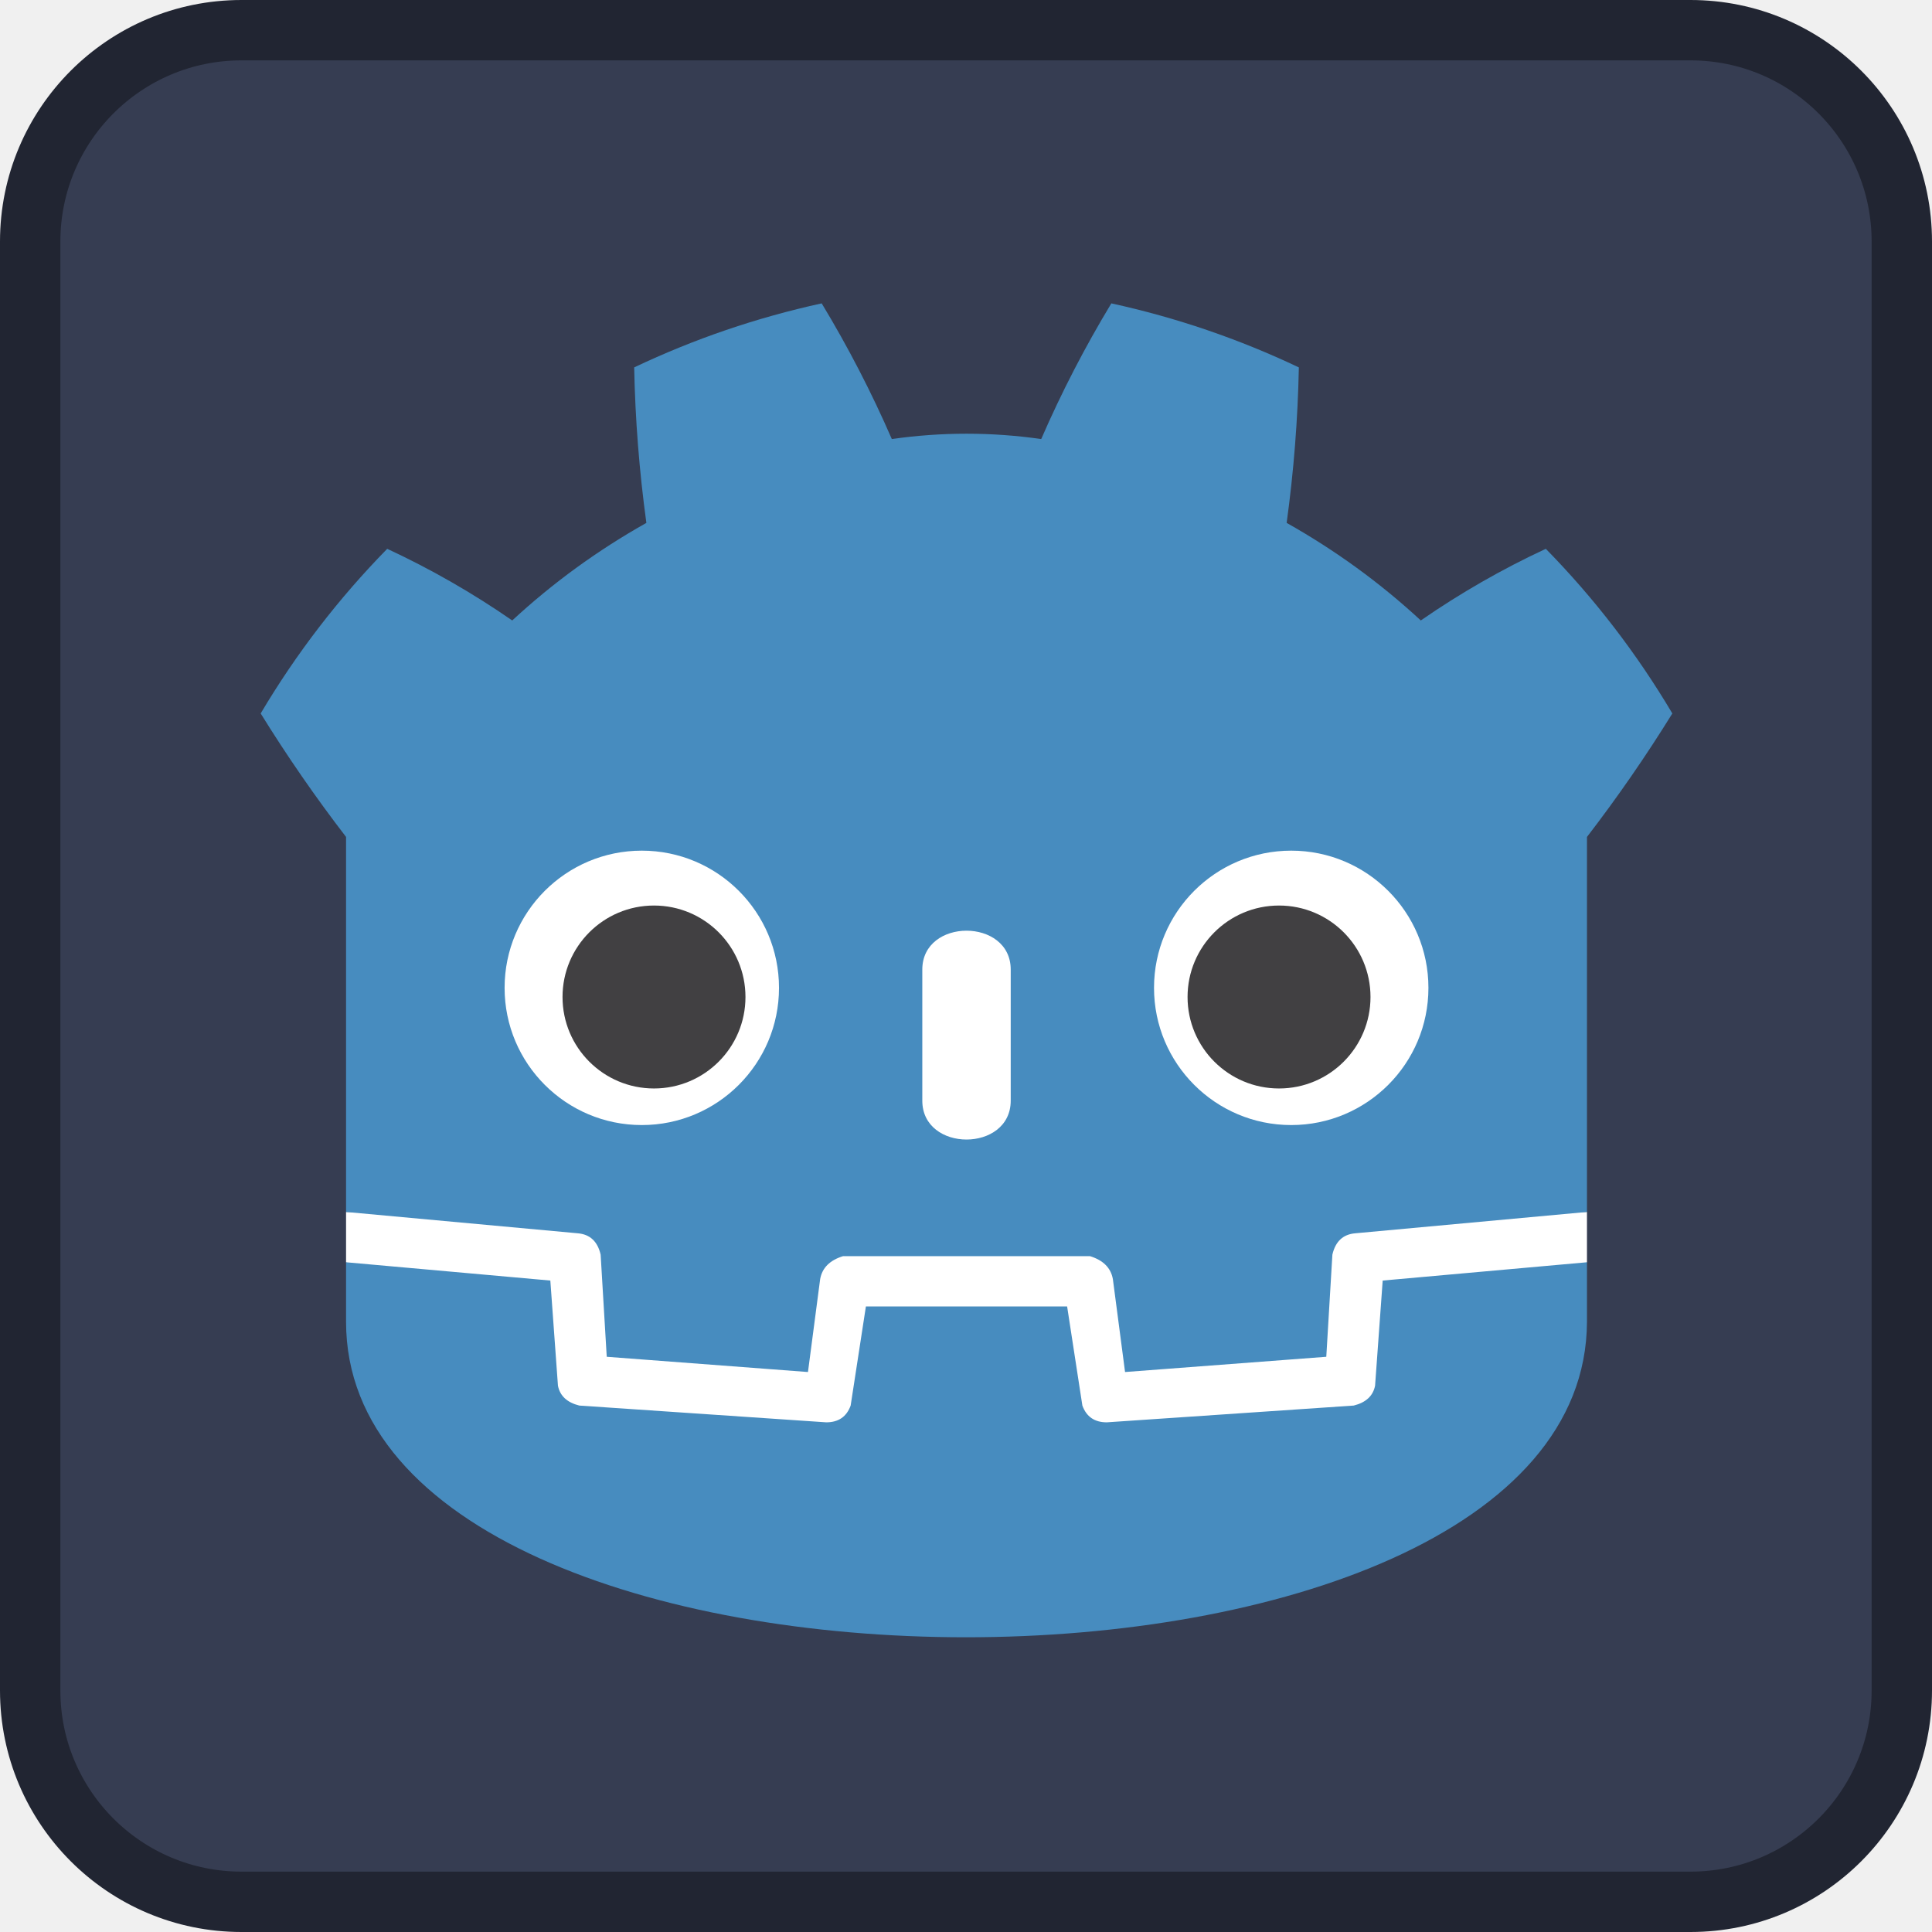
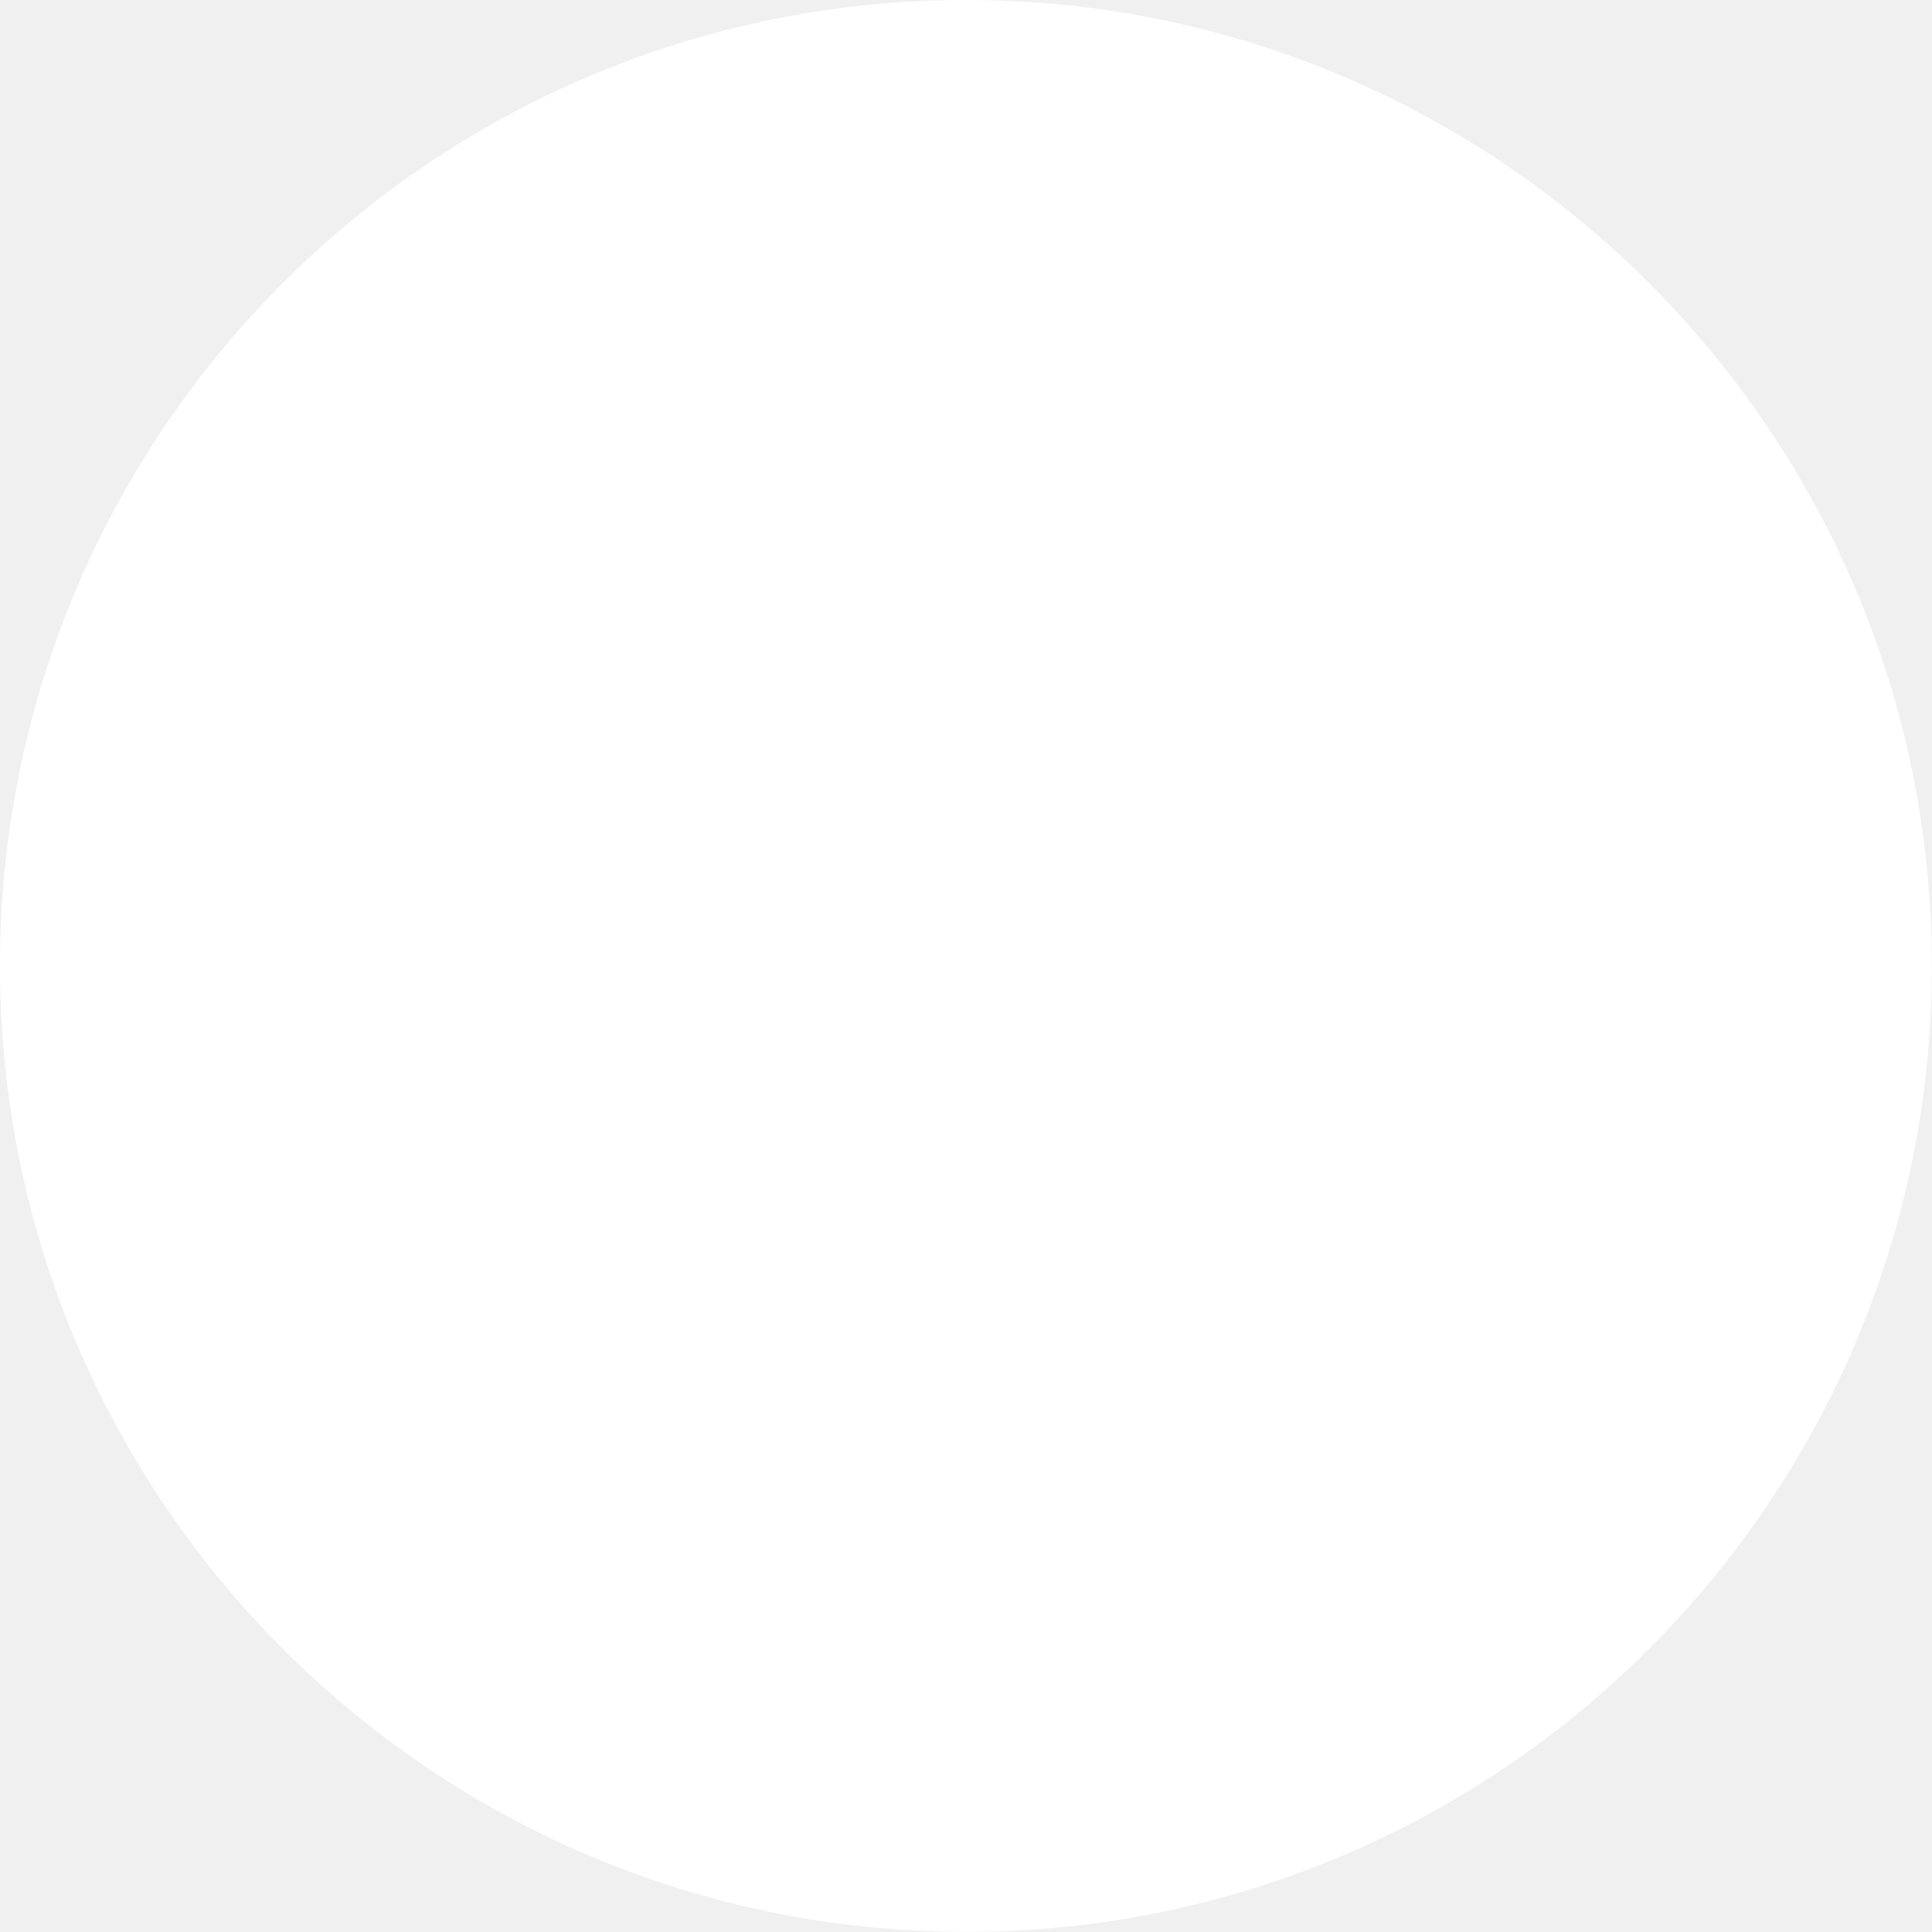
- <svg xmlns="http://www.w3.org/2000/svg" width="128" height="128">
-   <rect width="124" height="124" x="2" y="2" fill="#363d52" stroke="#212532" stroke-width="4" rx="14" />
-   <g fill="#fff" transform="translate(12.322 12.322)scale(.101)">
-     <path d="M105 673v33q407 354 814 0v-33z" />
-     <path fill="#478cbf" d="m105 673 152 14q12 1 15 14l4 67 132 10 8-61q2-11 15-15h162q13 4 15 15l8 61 132-10 4-67q3-13 15-14l152-14V427q30-39 56-81-35-59-83-108-43 20-82 47-40-37-88-64 7-51 8-102-59-28-123-42-26 43-46 89-49-7-98 0-20-46-46-89-64 14-123 42 1 51 8 102-48 27-88 64-39-27-82-47-48 49-83 108 26 42 56 81zm0 33v39c0 276 813 276 814 0v-39l-134 12-5 69q-2 10-14 13l-162 11q-12 0-16-11l-10-65H446l-10 65q-4 11-16 11l-162-11q-12-3-14-13l-5-69z" />
-     <path d="M483 600c0 34 58 34 58 0v-86c0-34-58-34-58 0z" />
-     <circle cx="725" cy="526" r="90" />
-     <circle cx="299" cy="526" r="90" />
-   </g>
-   <g fill="#414042" transform="translate(12.322 12.322)scale(.101)">
-     <circle cx="307" cy="532" r="60" />
-     <circle cx="717" cy="532" r="60" />
-   </g>
+ <svg xmlns="http://www.w3.org/2000/svg" width="100%" height="100%" viewBox="0 0 7942 7942" version="1.1" xml:space="preserve" style="fill-rule:evenodd;clip-rule:evenodd;stroke-linejoin:round;stroke-miterlimit:2;">
+   <circle cx="3970.72" cy="3970.72" r="3970.72" style="fill:#fff;" />
</svg>
